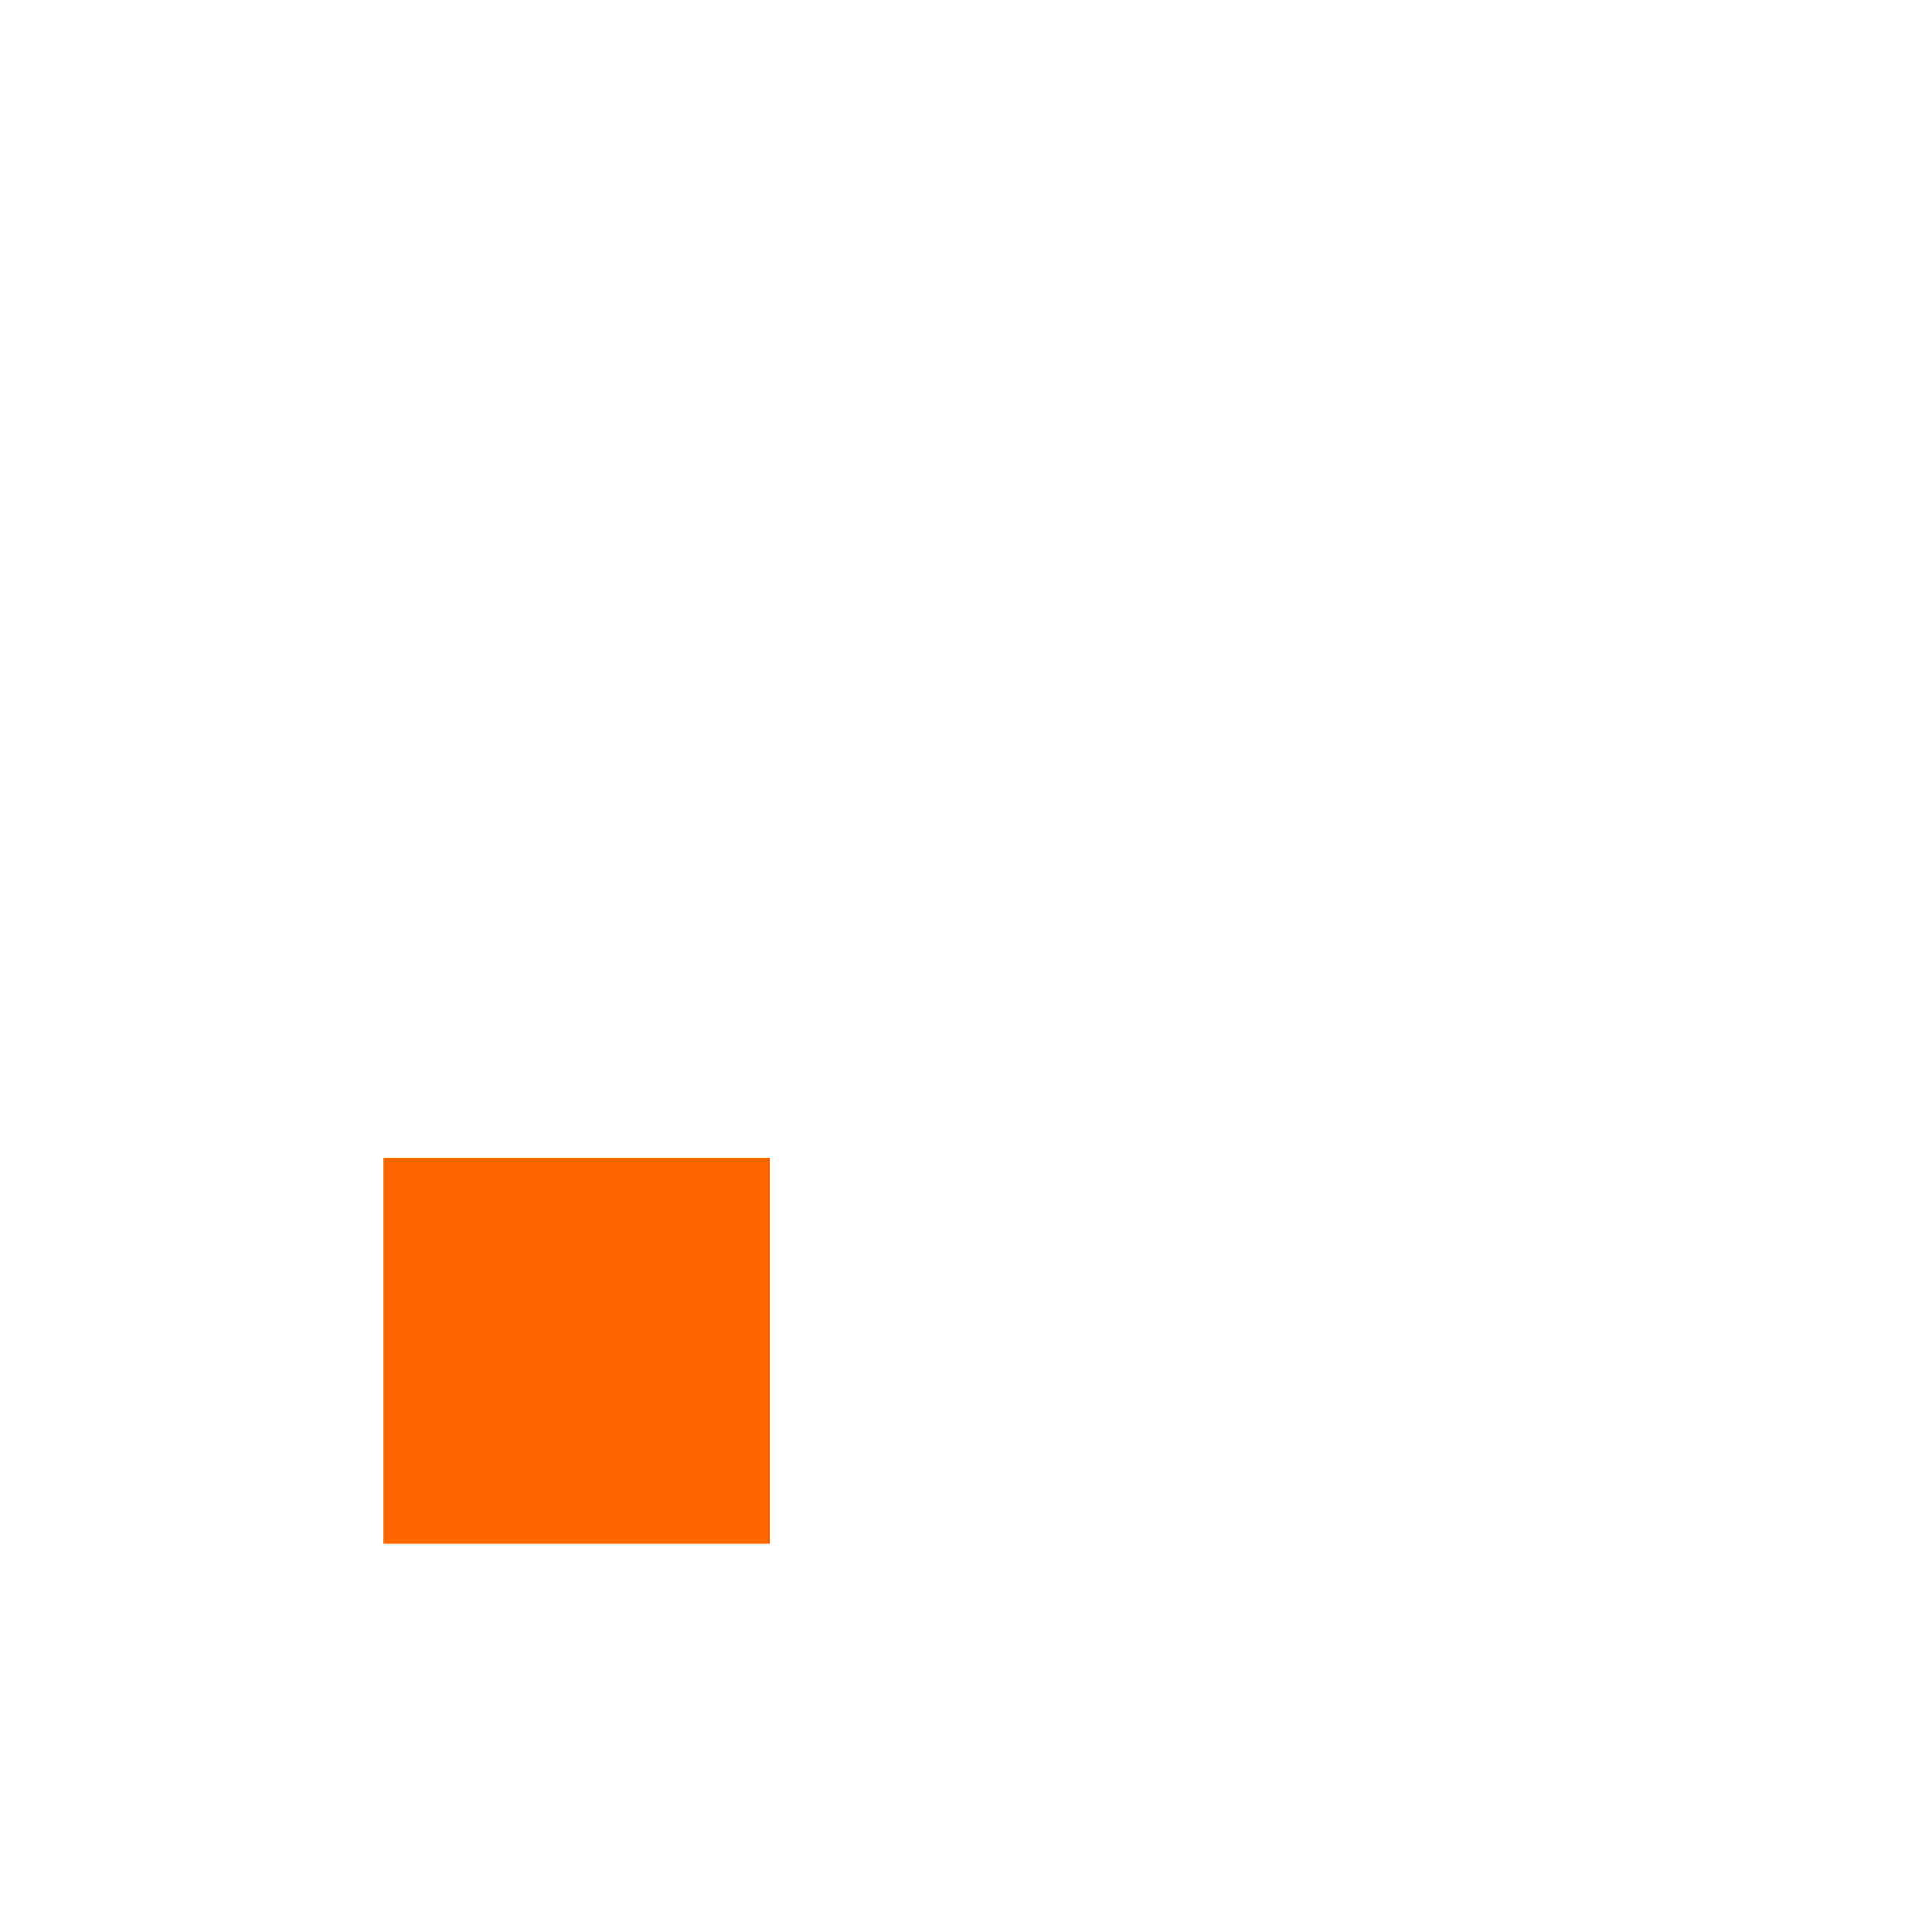
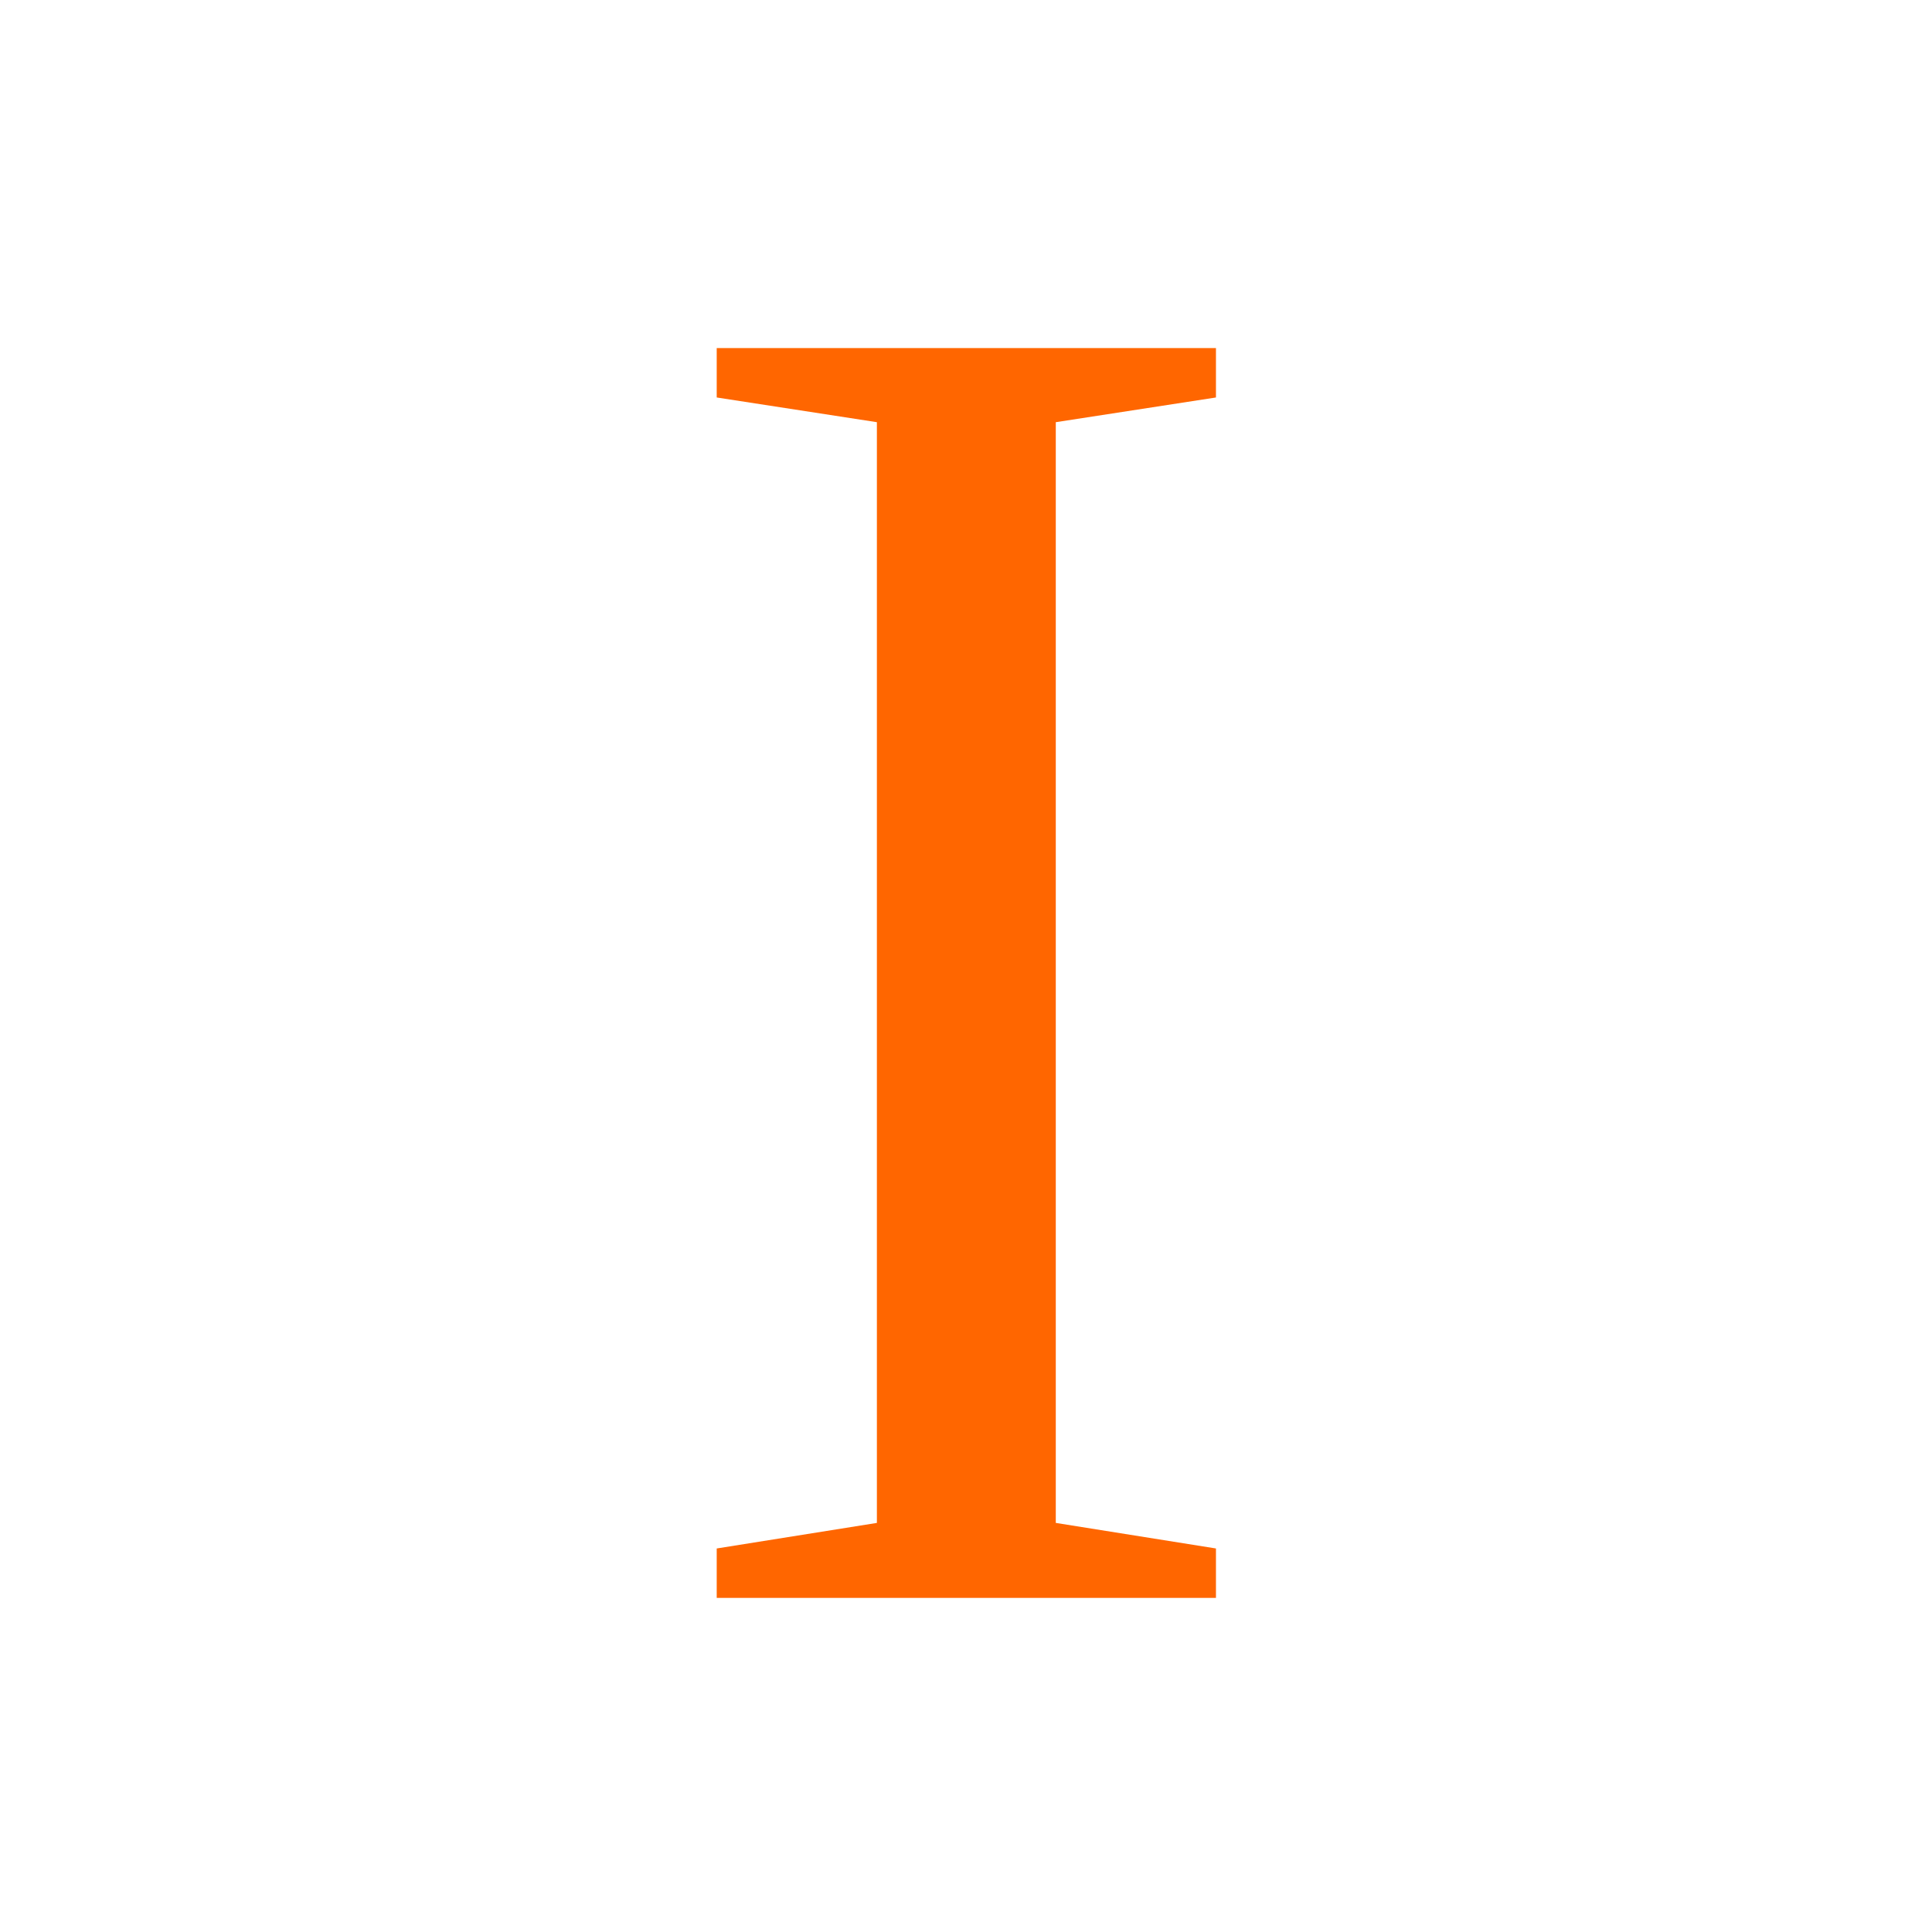
<svg xmlns="http://www.w3.org/2000/svg" width="1cm" height="1cm" viewBox="0 0 35.433 35.433" id="svg11174" version="1.1">
  <defs id="defs11176" />
  <g id="layer1" transform="translate(0,-1016.929)">
-     <rect style="opacity:1;fill:#ff6600;fill-opacity:1;fill-rule:evenodd;stroke:none;stroke-width:1.772;stroke-linecap:round;stroke-linejoin:round;stroke-miterlimit:4;stroke-dasharray:none;stroke-dashoffset:0;stroke-opacity:1" id="rect11749" width="7.087" height="7.081" x="7.034" y="1038.161" ry="0" />
+     <text xml:space="preserve" style="font-style:normal;font-weight:normal;font-size:40px;line-height:125%;font-family:Sans;letter-spacing:0px;word-spacing:0px;fill:#ff6600;fill-opacity:1;stroke:none;stroke-width:1px;stroke-linecap:butt;stroke-linejoin:miter;stroke-opacity:1" x="11.88" y="1046.233" id="text9048">
+       <tspan x="11.88" y="1046.233" style="font-style:normal;font-variant:normal;font-weight:normal;font-stretch:normal;font-size:35px;font-family:'Times New Roman';-inkscape-font-specification:'Times New Roman, ';fill:#ff6600;fill-opacity:1" id="tspan9052">I</tspan>
+     </text>
  </g>
</svg>
